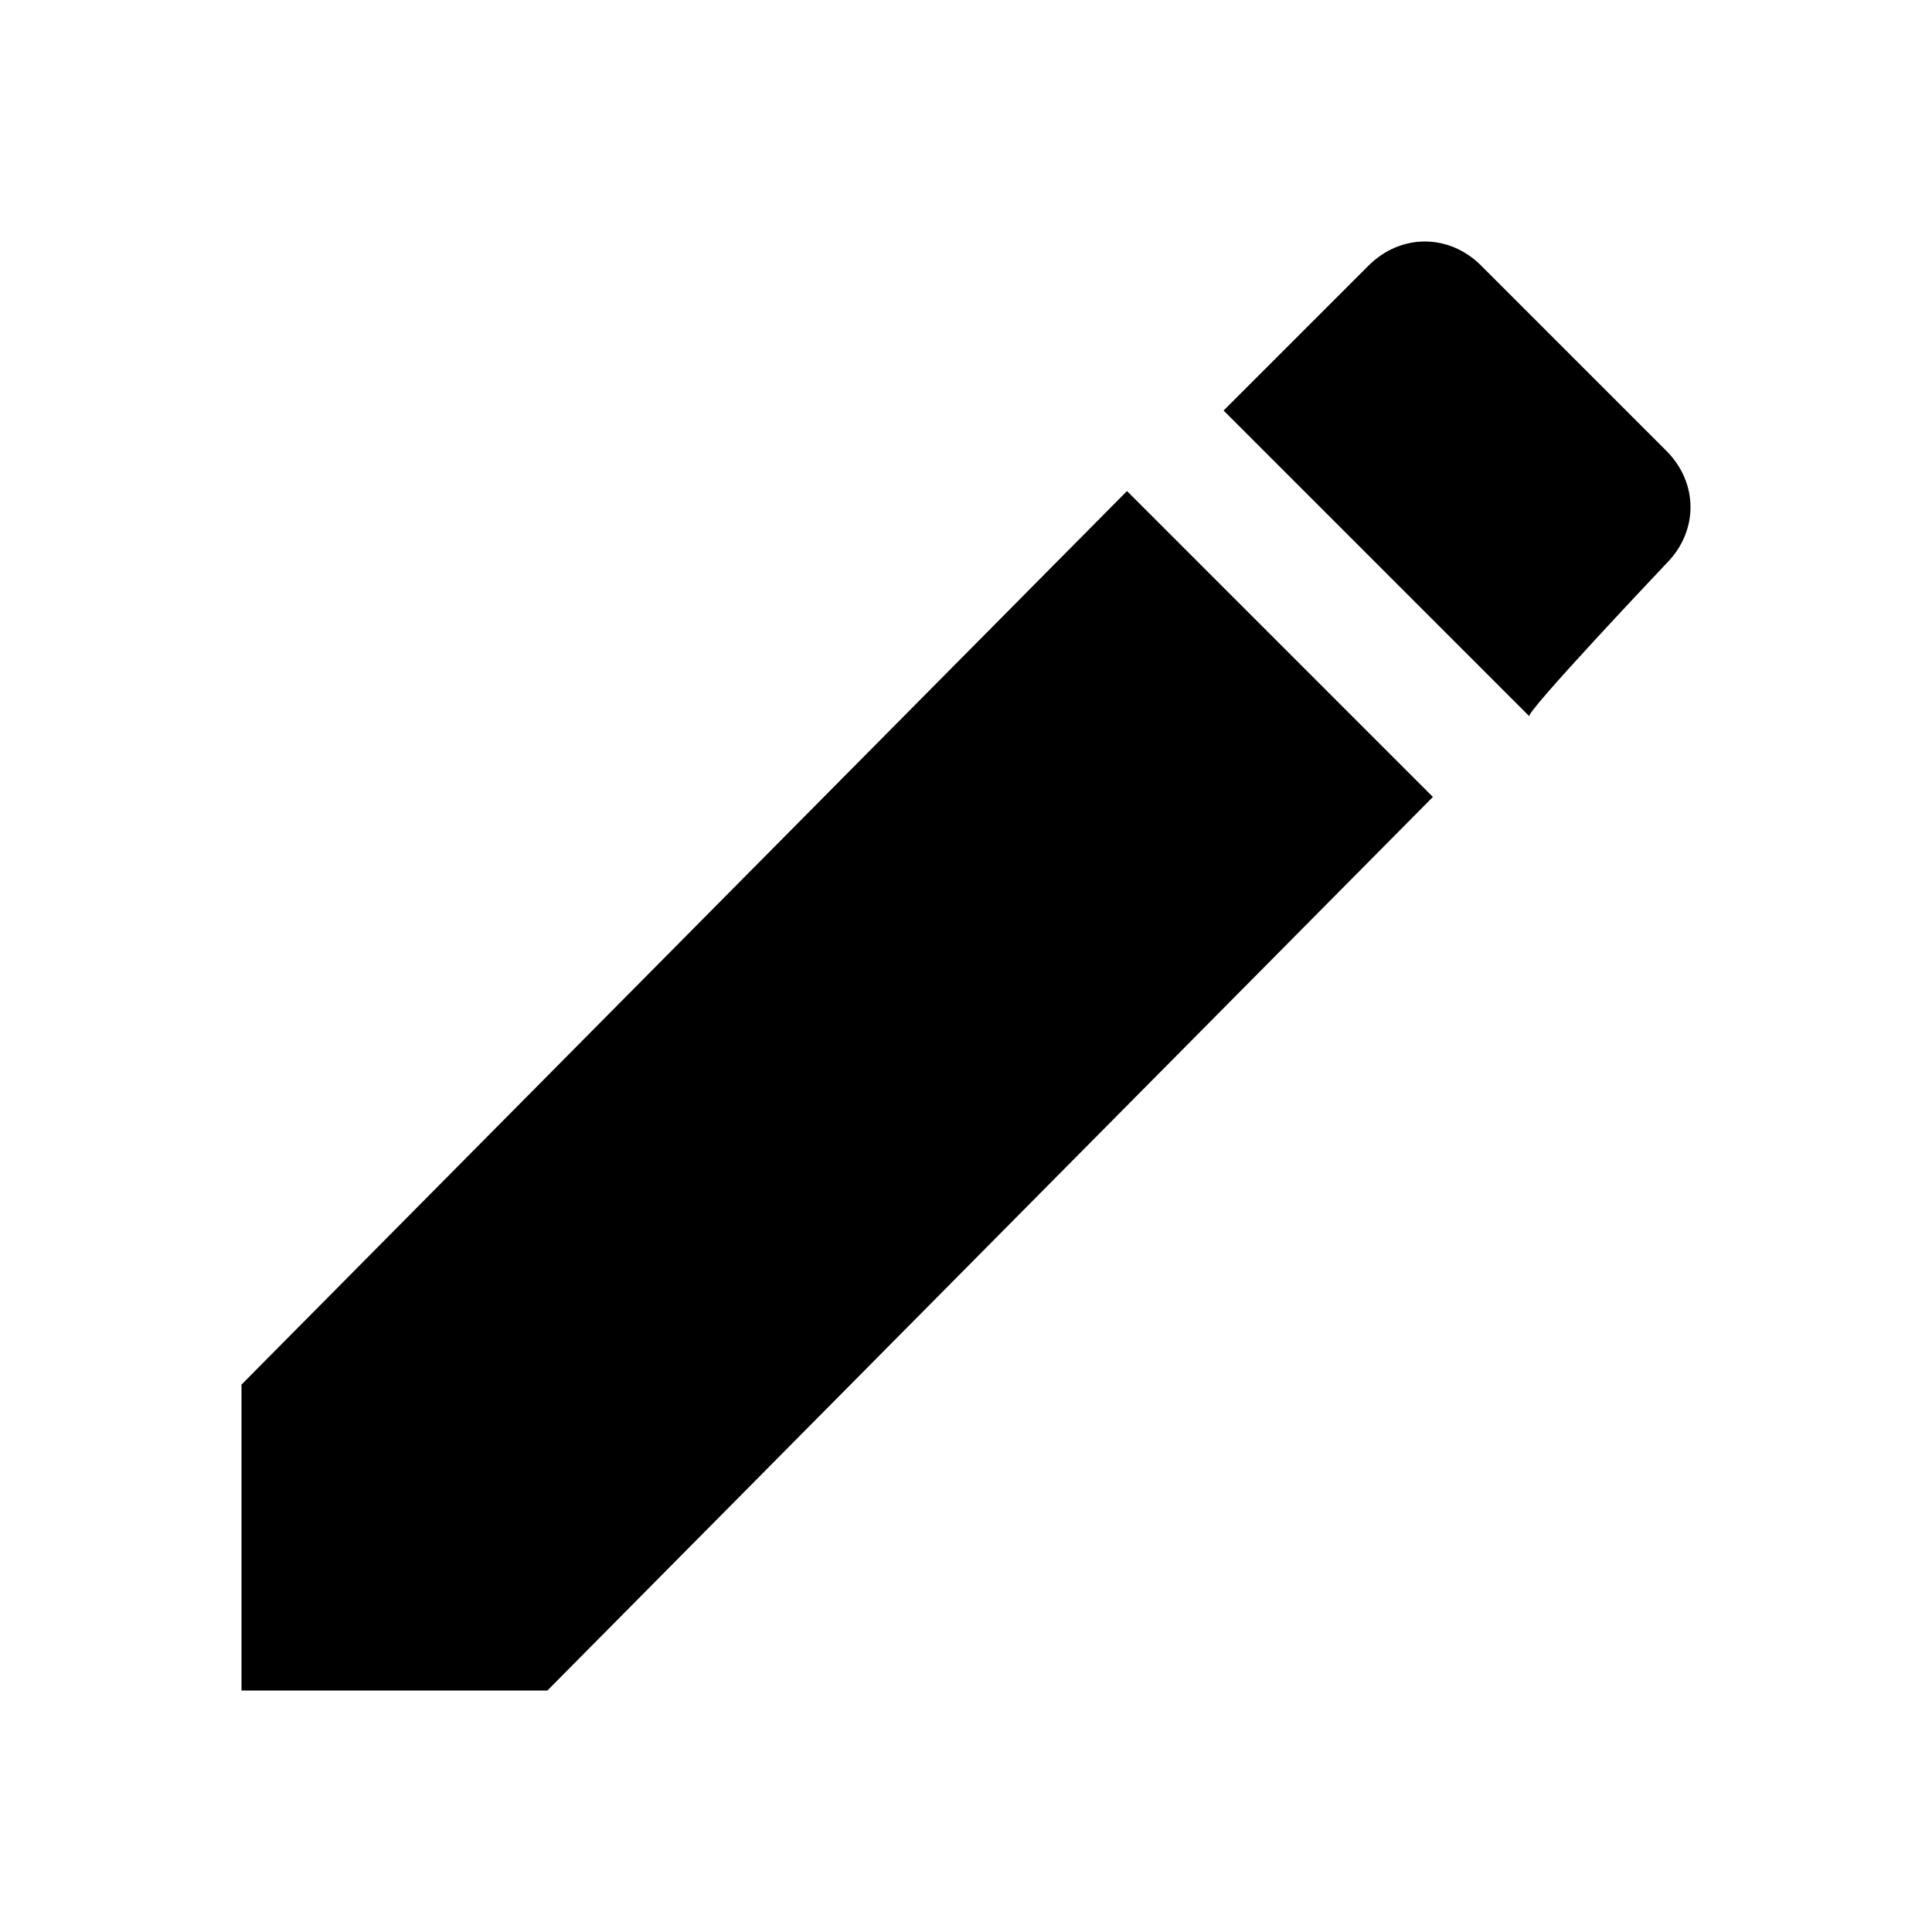
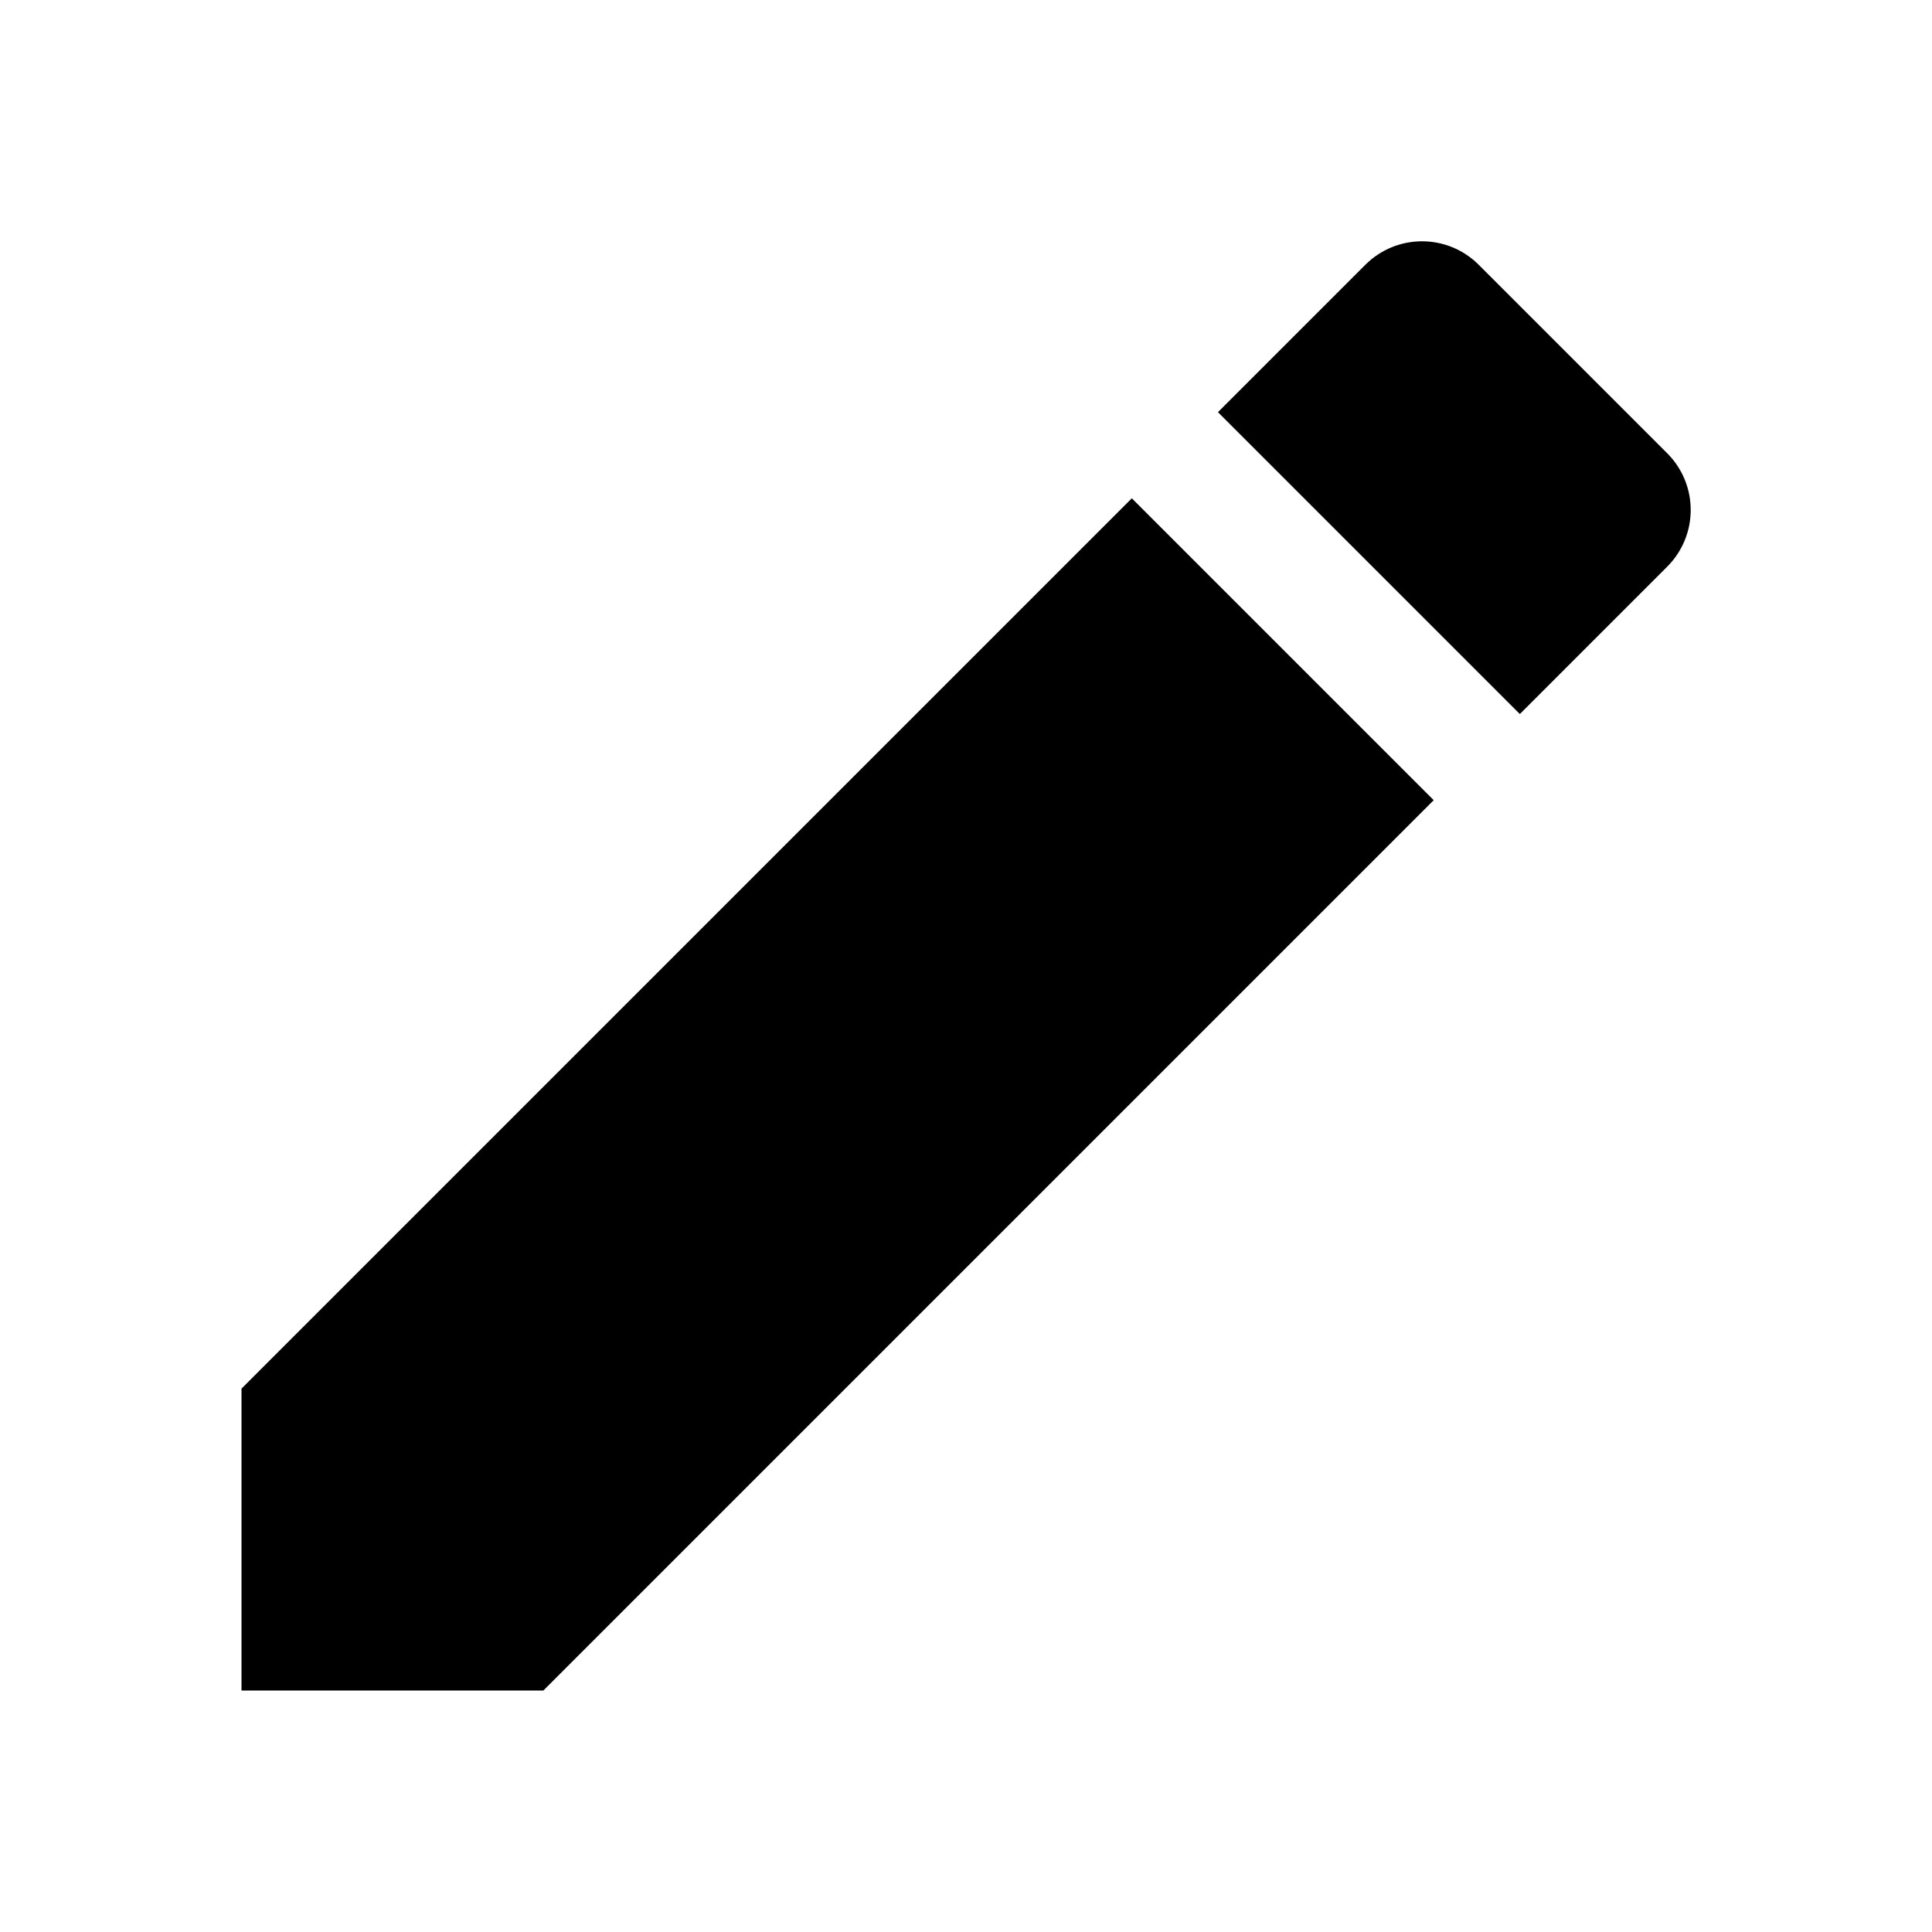
- <svg xmlns="http://www.w3.org/2000/svg" version="1.1" id="Layer_1" x="0px" y="0px" viewBox="0 0 24 24" style="enable-background:new 0 0 24 24;" xml:space="preserve">
-   <style type="text/css">
- 	.st0{fill:none;}
- </style>
-   <path d="M3,17.2V21h3.8L17.8,9.9l-3.8-3.8L3,17.2z M20.7,7c0.4-0.4,0.4-1,0-1.4l-2.3-2.3c-0.4-0.4-1-0.4-1.4,0l-1.8,1.8l3.8,3.8  C18.9,8.9,20.7,7,20.7,7z" />
-   <path class="st0" d="M0,0h24v24H0V0z" />
+ <svg xmlns="http://www.w3.org/2000/svg" width="24" height="24" viewBox="0 0 24 24">
+   <path d="M3 17.25V21h3.75L17.81 9.94l-3.75-3.75L3 17.25zM20.71 7.04c.39-.39.39-1.02 0-1.41l-2.34-2.34c-.39-.39-1.02-.39-1.41 0l-1.83 1.83 3.75 3.75 1.83-1.83z" />
+   <path d="M0 0h24v24H0z" fill="none" />
</svg>
